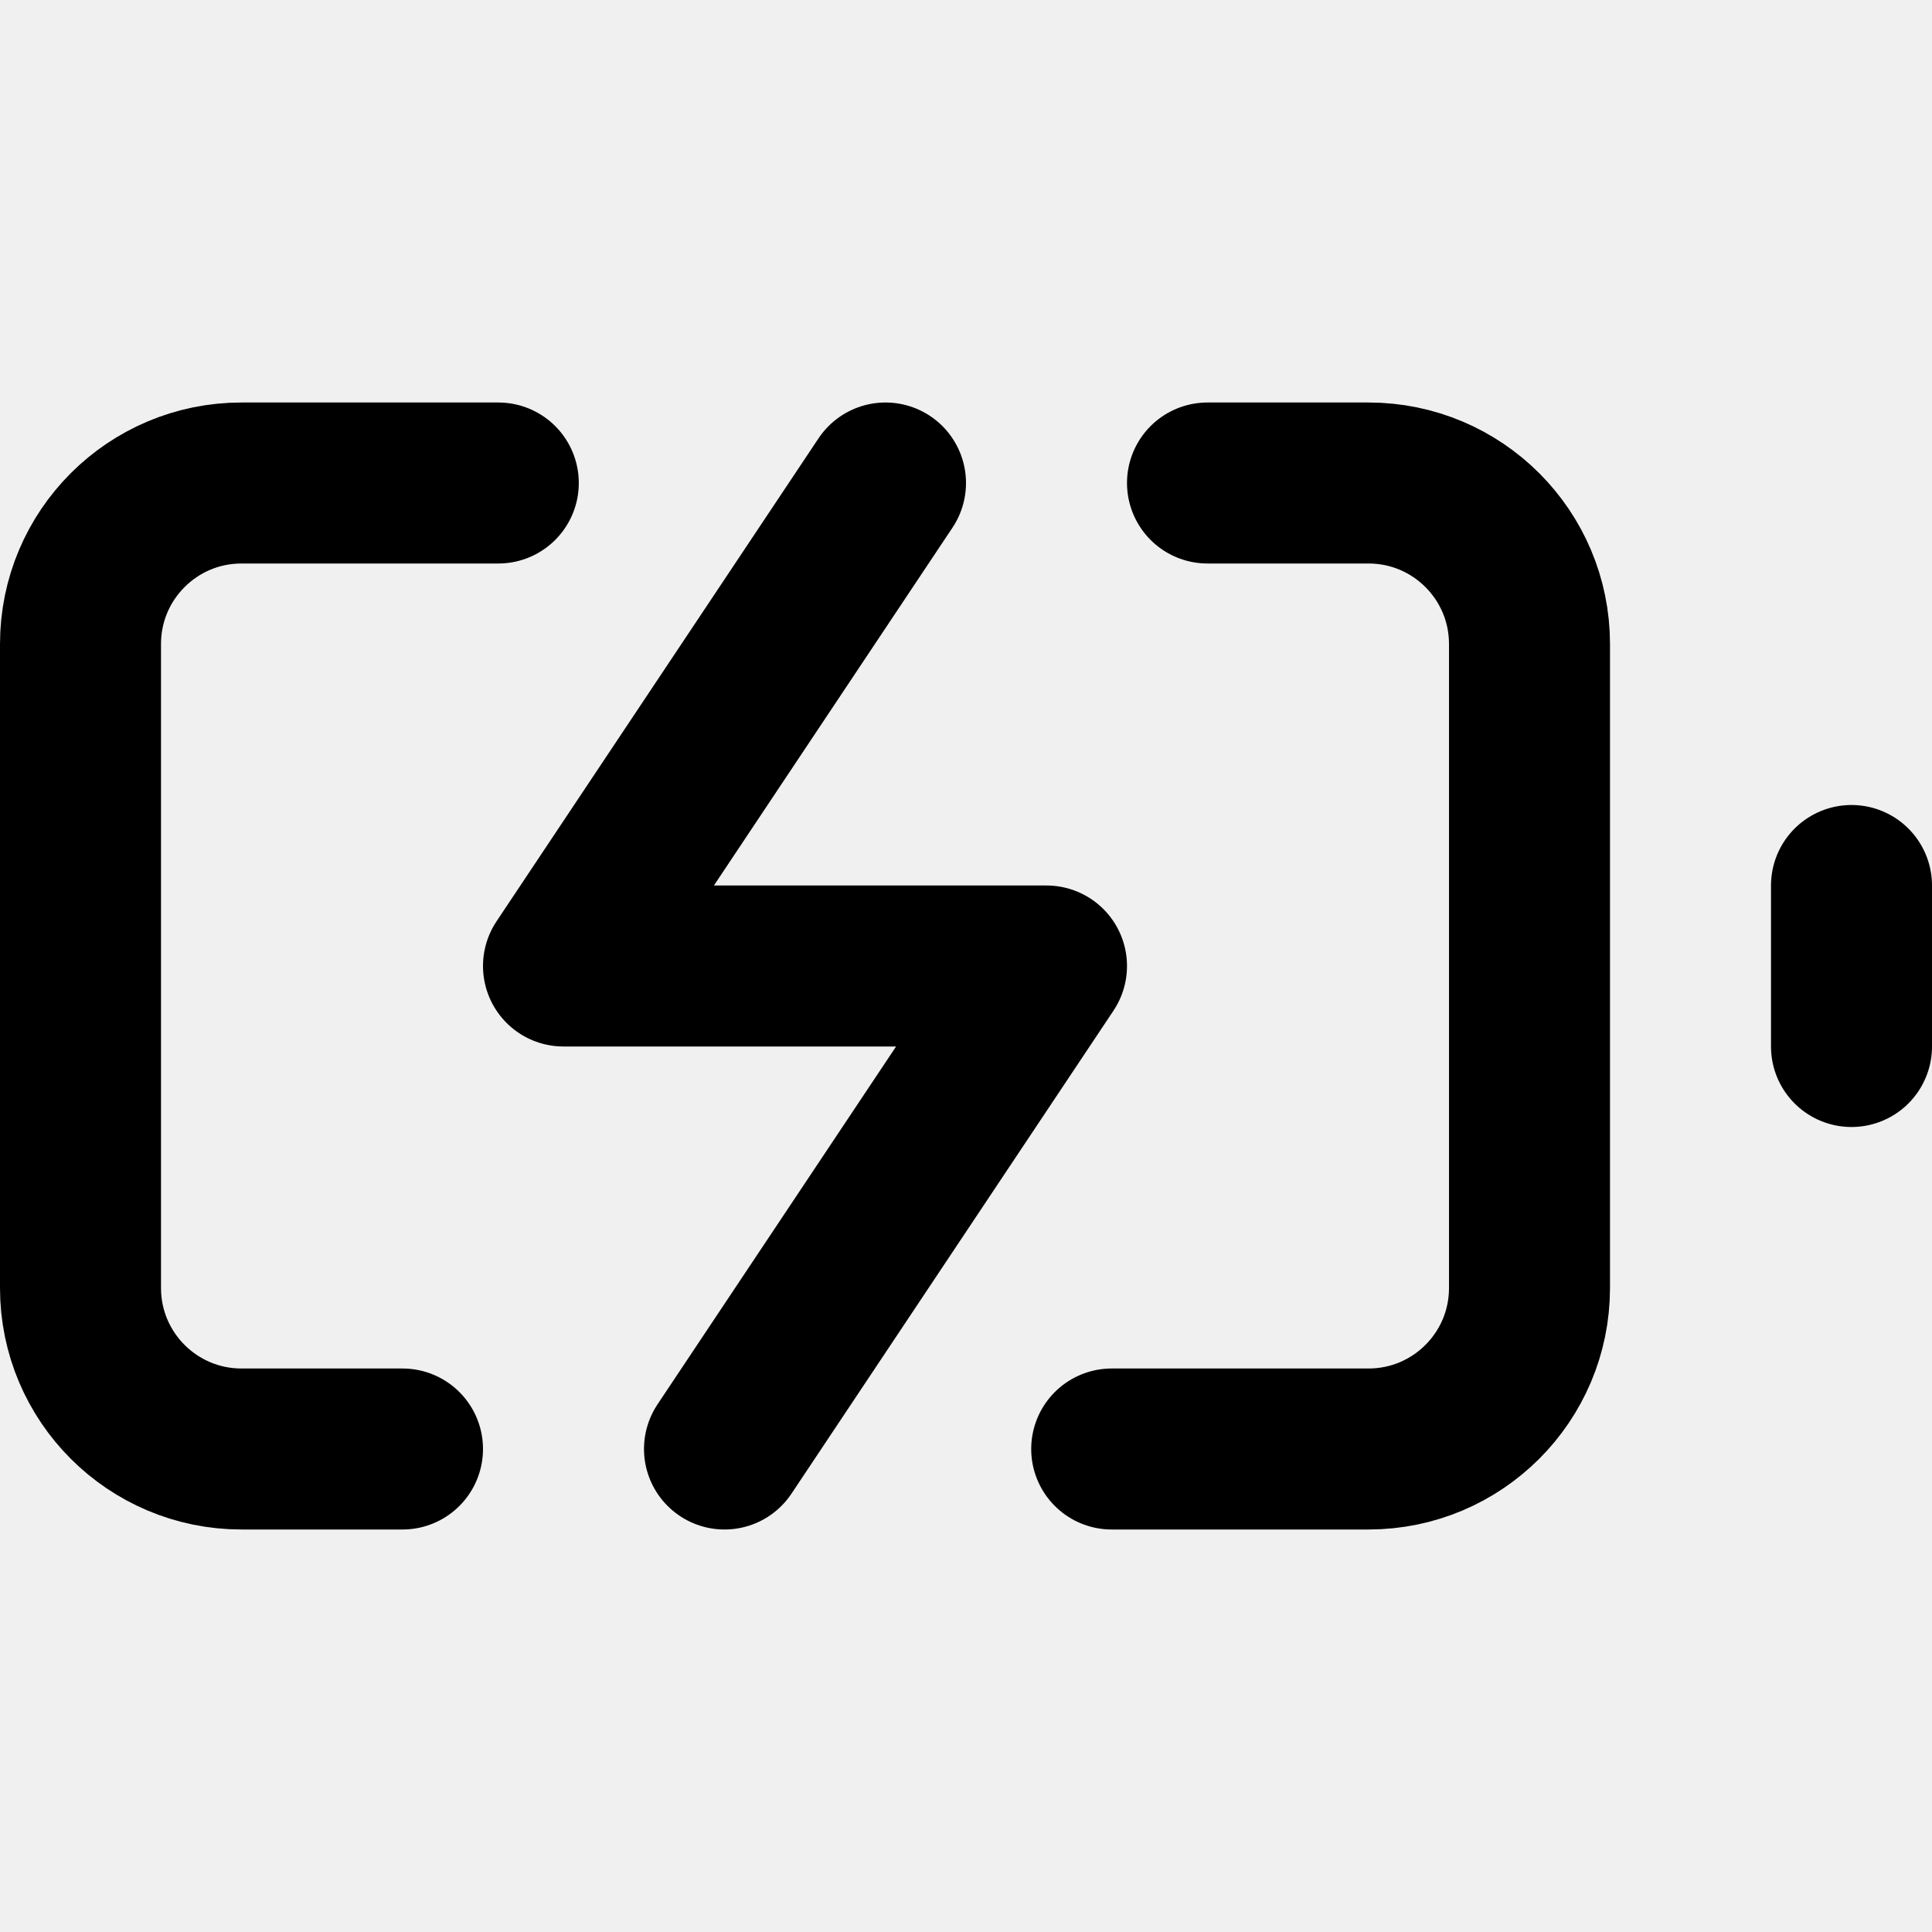
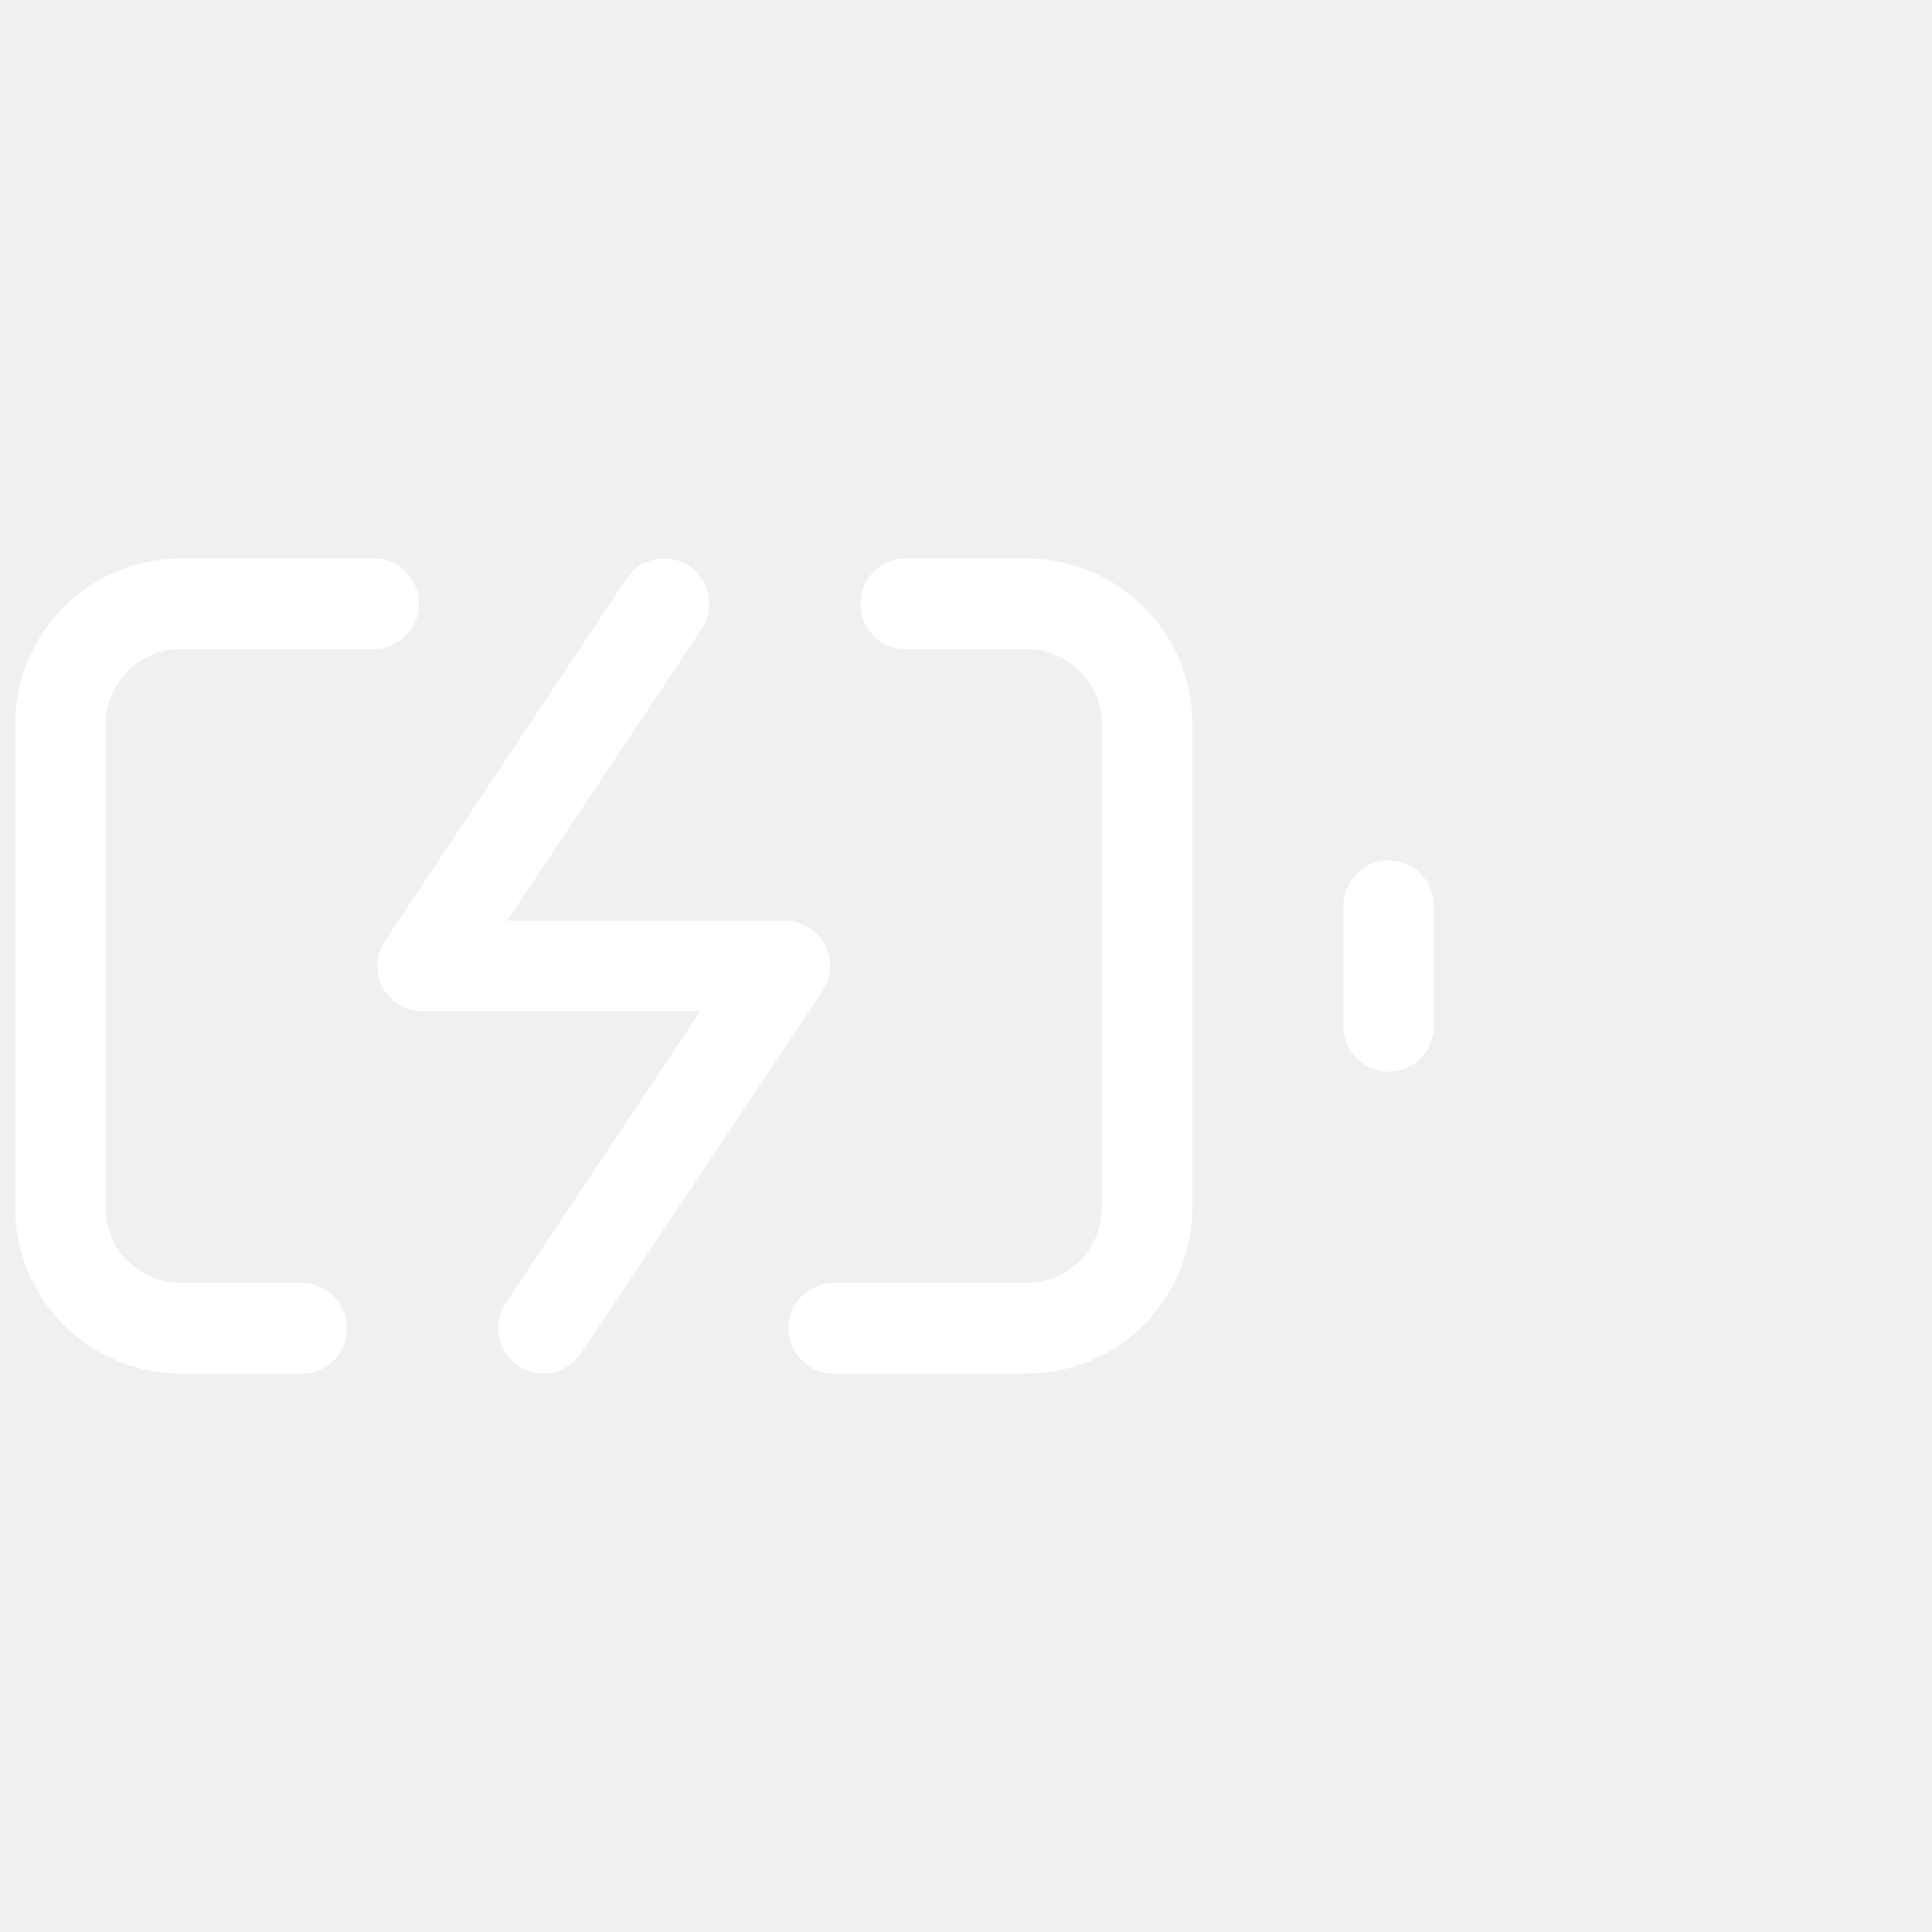
- <svg viewBox="0 0 24 24" width="24" height="24" stroke="currentColor" stroke-width="2" fill="none" stroke-linecap="round" stroke-linejoin="round" class="css-i6dzq1">
+ <svg viewBox="0 -4 32 32" width="24" height="24" stroke="#fff" stroke-width="1.5" fill="none" stroke-linecap="round" stroke-linejoin="round" class="css-i6dzq1">
  <path d="M5 18H3a2 2 0 0 1-2-2V8a2 2 0 0 1 2-2h3.19M15 6h2a2 2 0 0 1 2 2v8a2 2 0 0 1-2 2h-3.19" />
  <line x1="23" y1="13" x2="23" y2="11" />
  <polyline points="11 6 7 12 13 12 9 18" />
</svg>
